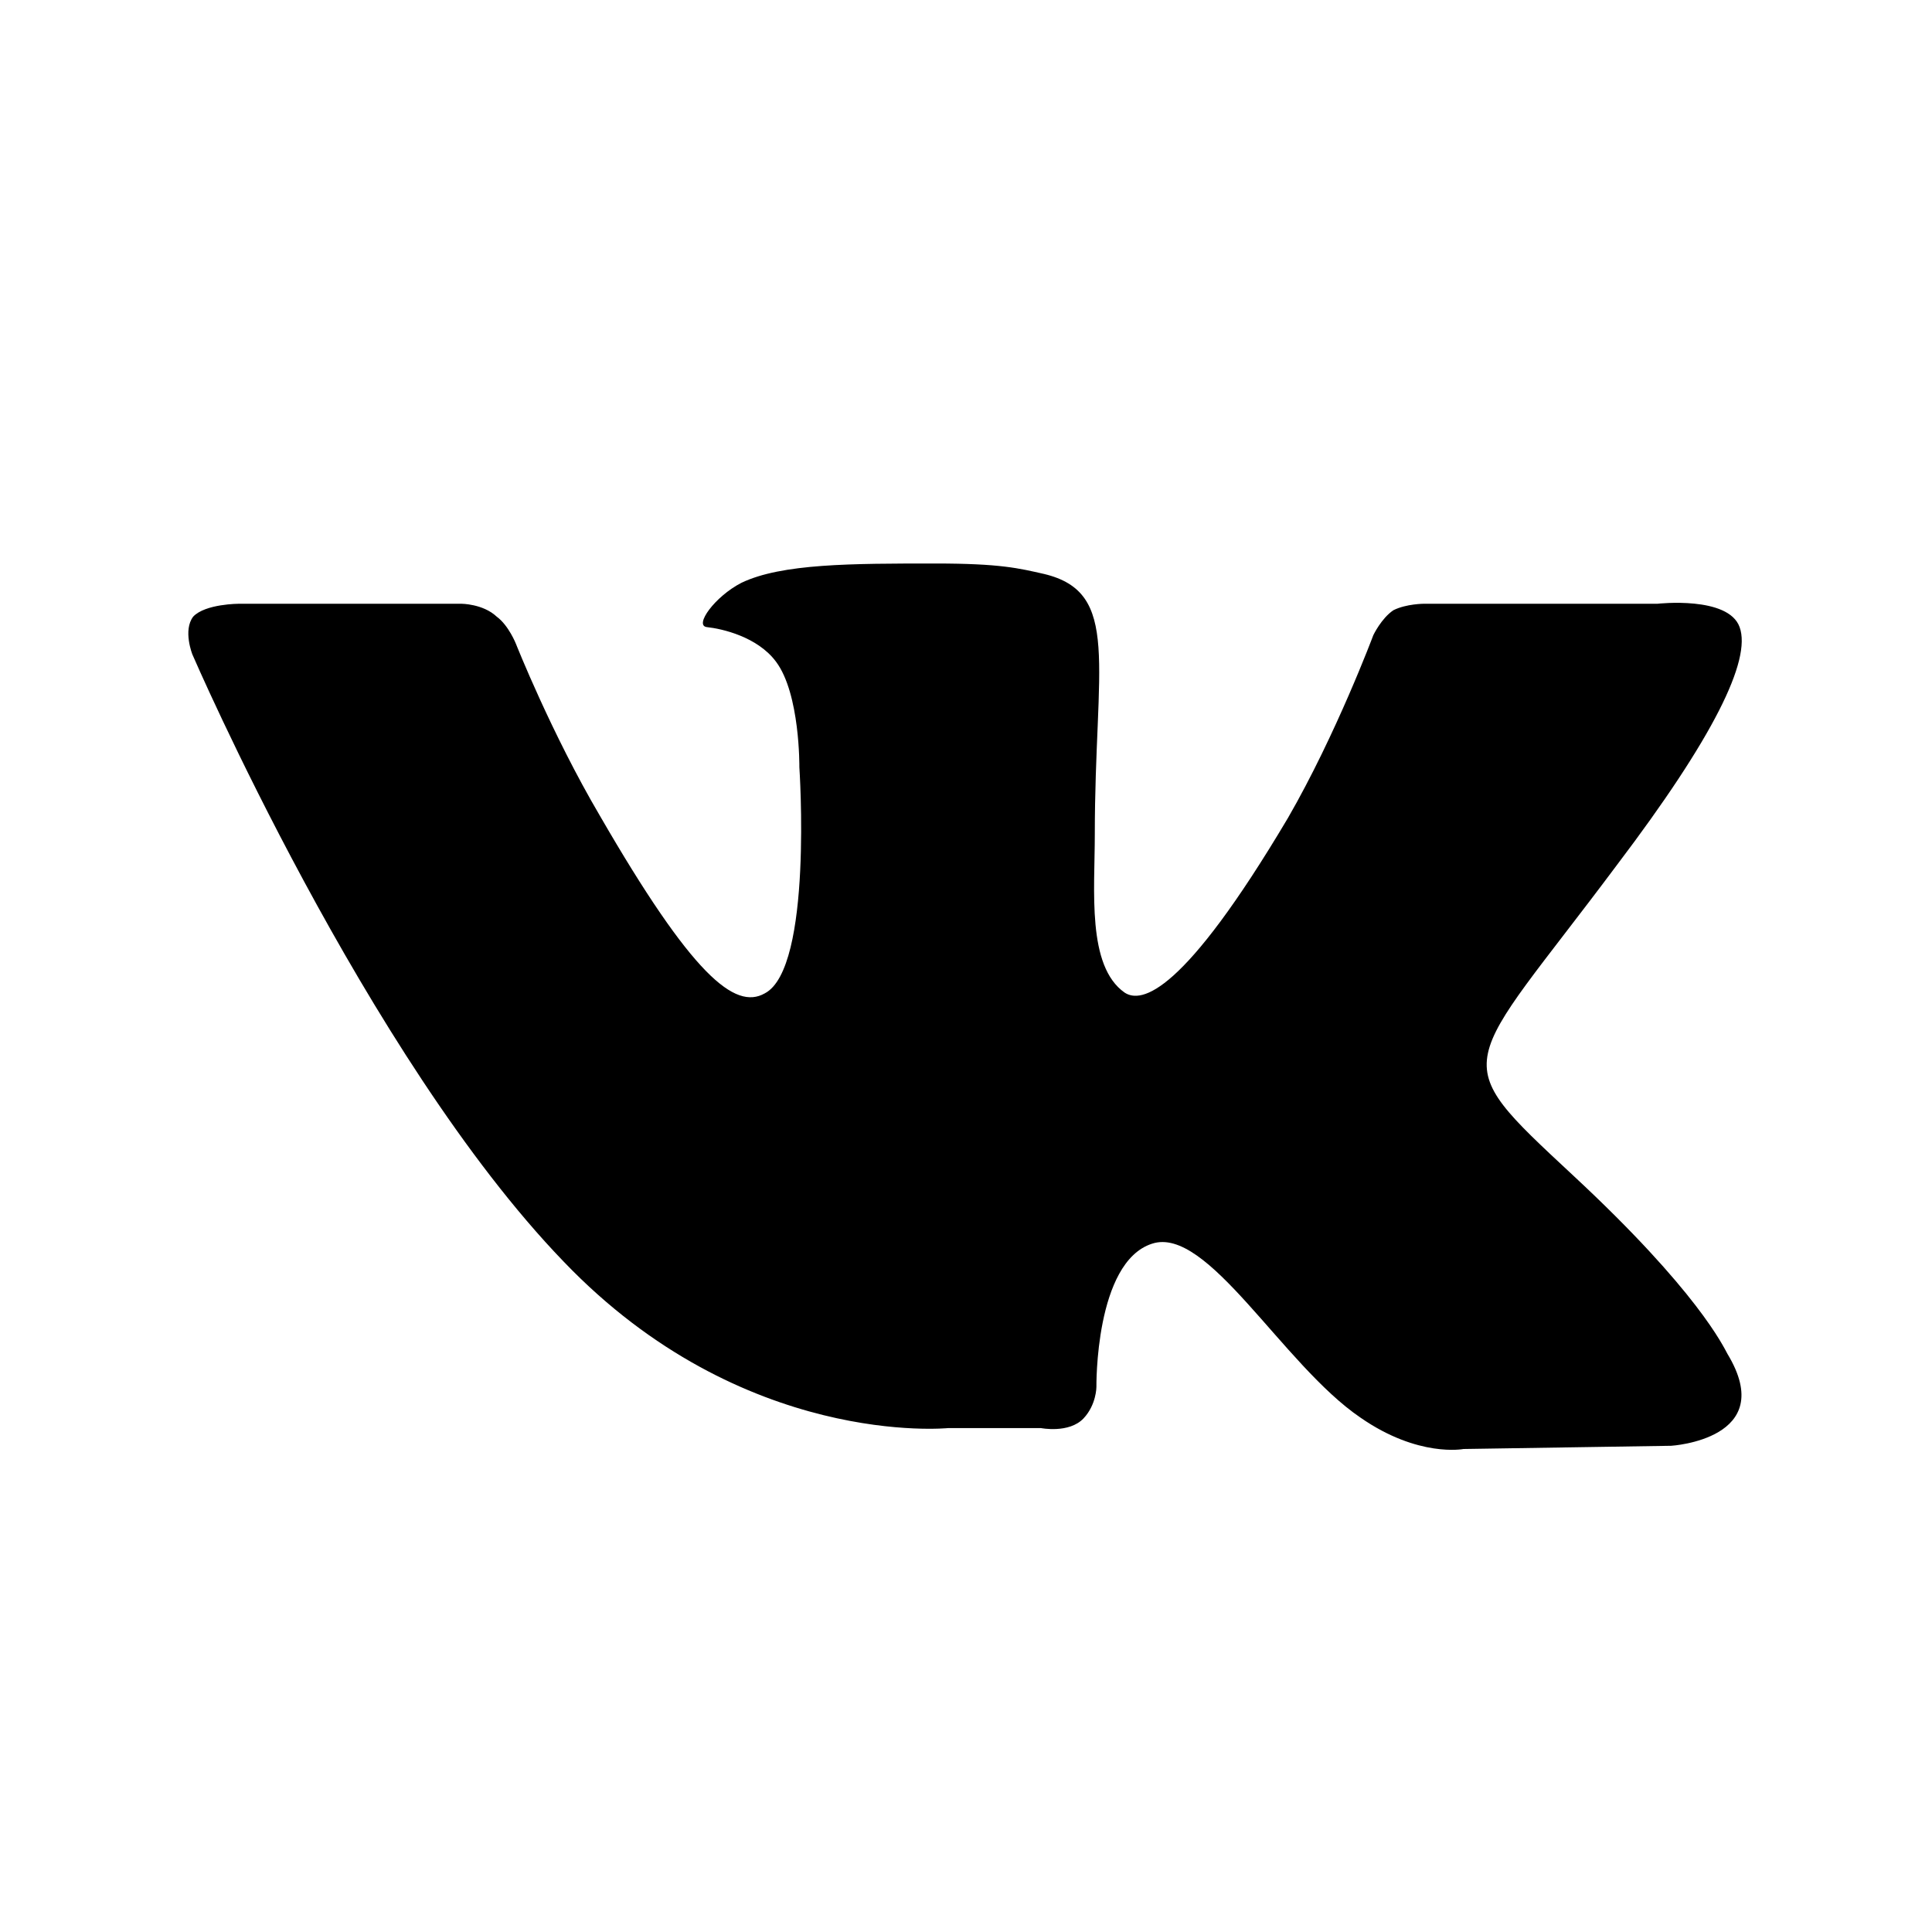
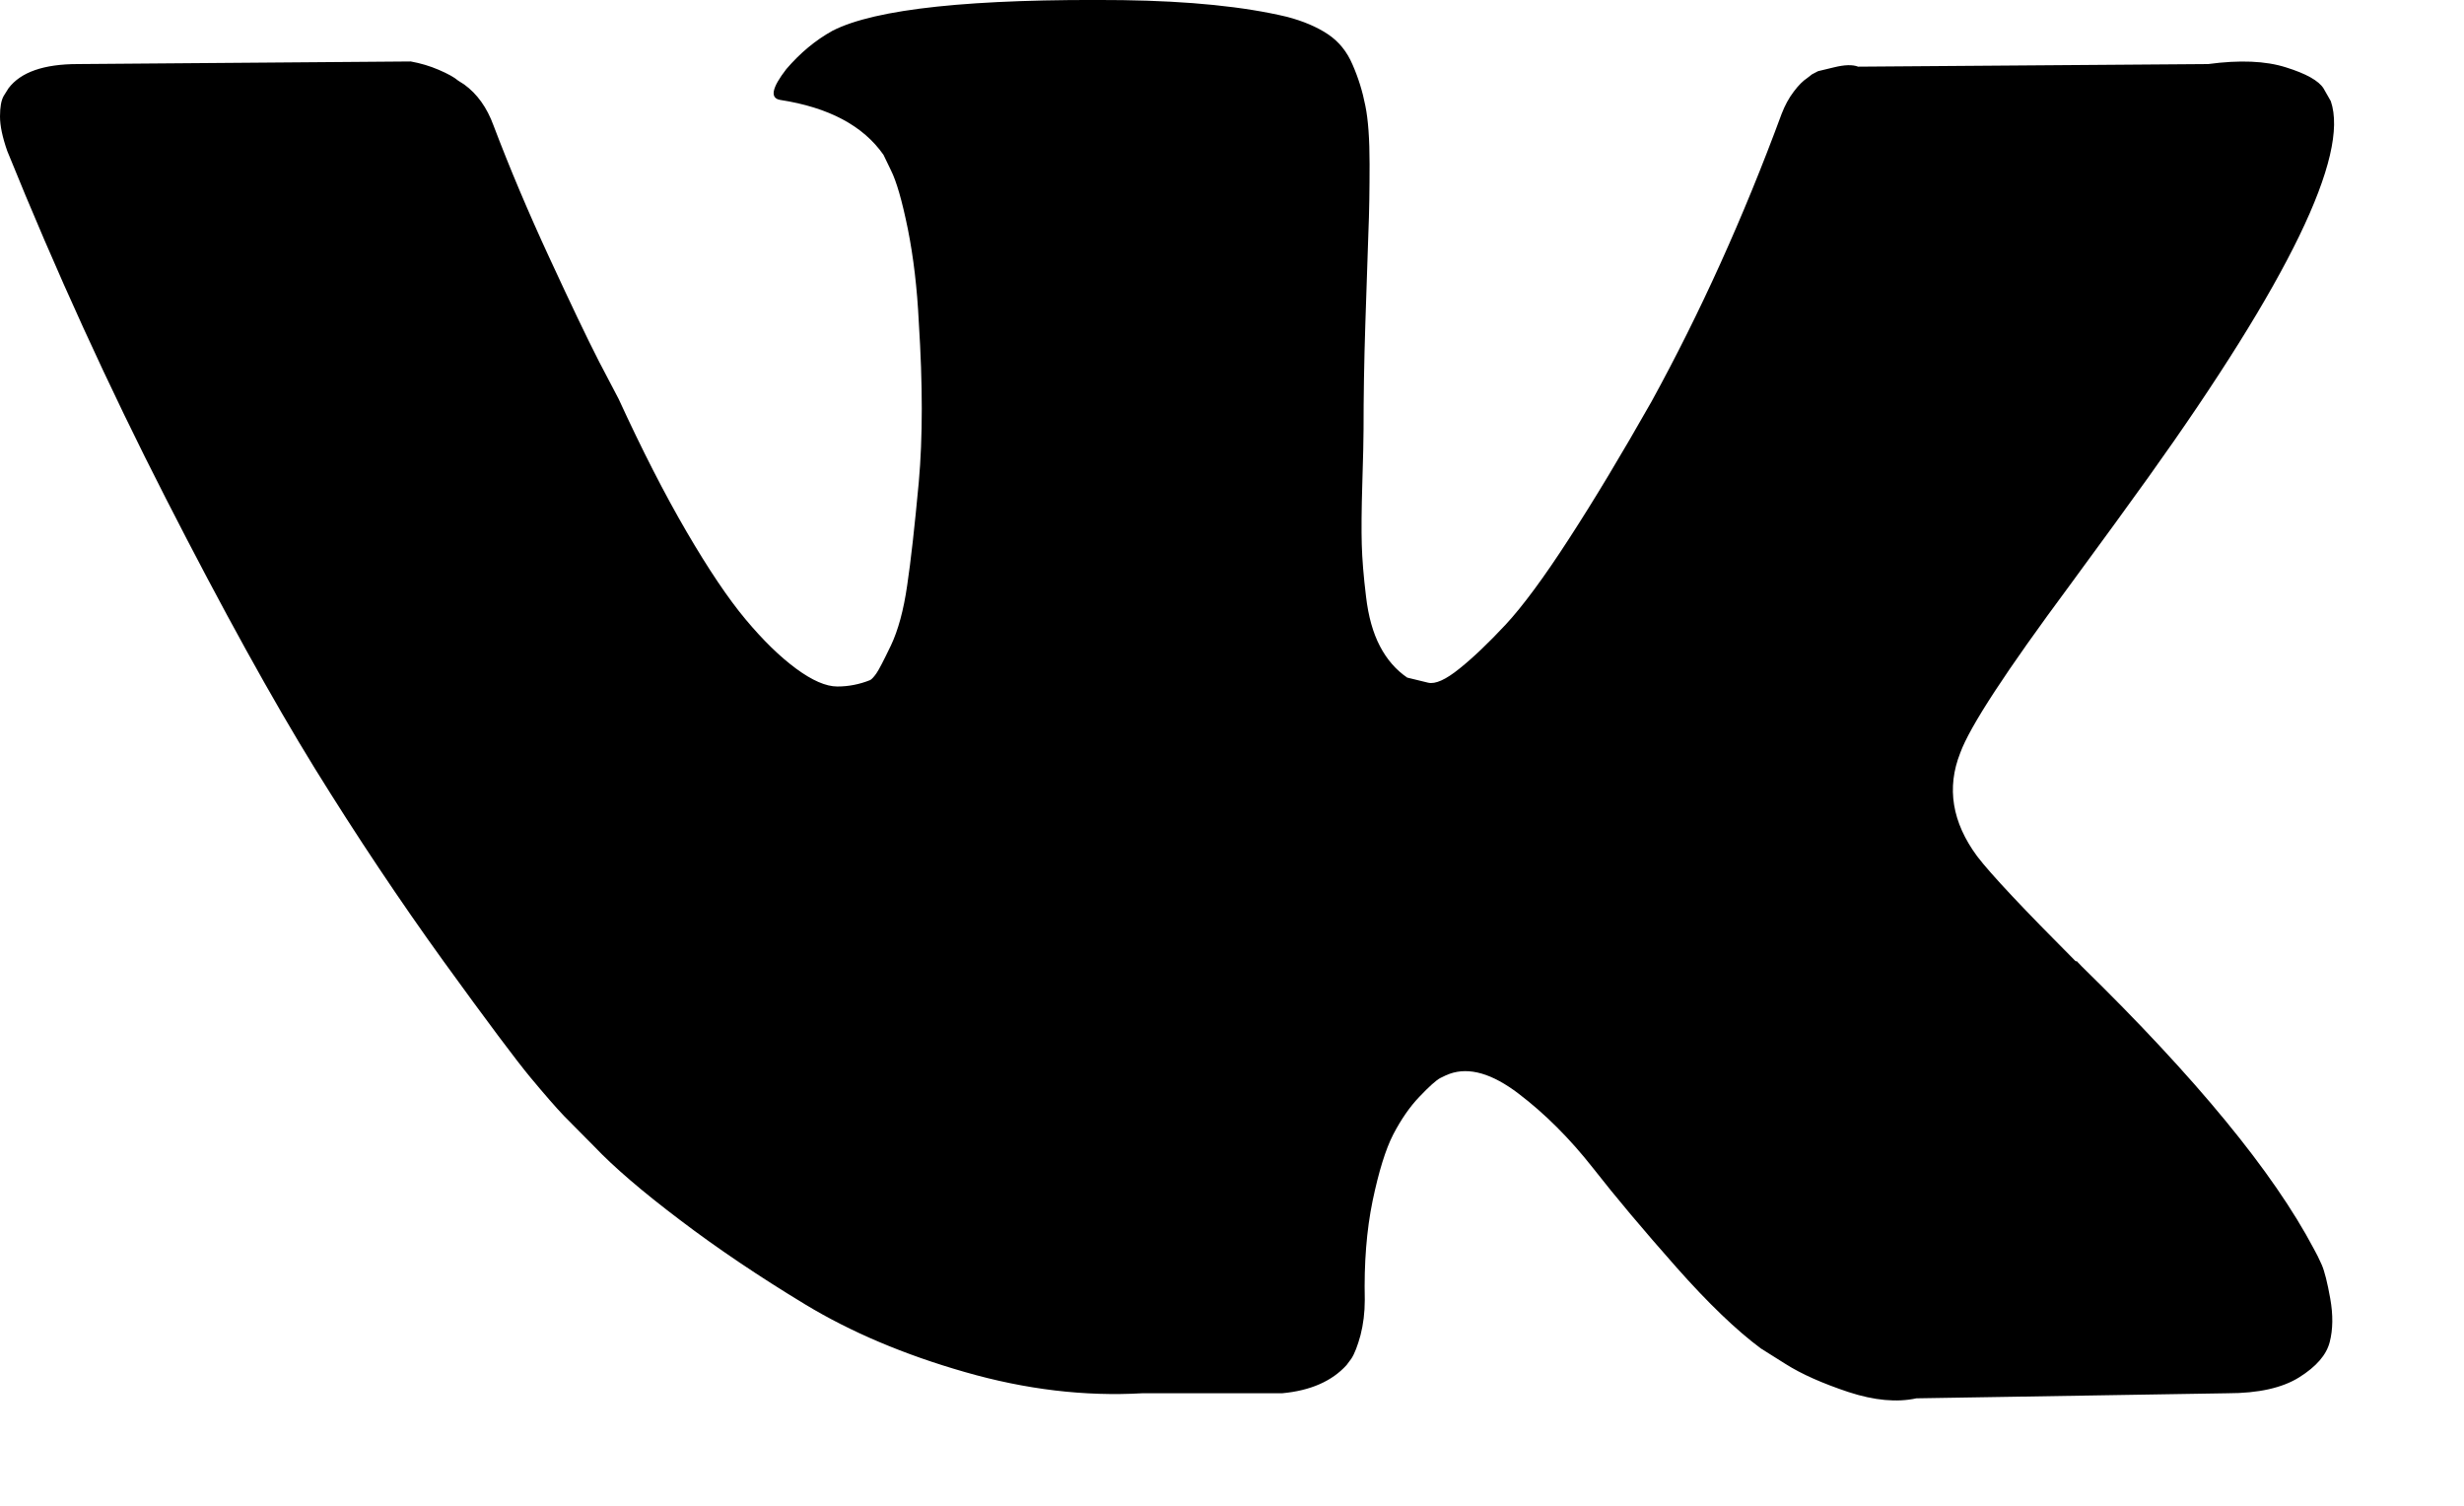
- <svg xmlns="http://www.w3.org/2000/svg" version="1.1" width="24" height="24" viewBox="0 0 24 24">
-   <path d="M19.54,14.6C21.09,16.04 21.41,16.73 21.46,16.82C22.1,17.88 20.76,17.96 20.76,17.96L18.18,18C18.18,18 17.62,18.11 16.9,17.61C15.93,16.95 15,15.22 14.31,15.45C13.6,15.68 13.62,17.23 13.62,17.23C13.62,17.23 13.62,17.45 13.46,17.62C13.28,17.81 12.93,17.74 12.93,17.74H11.78C11.78,17.74 9.23,18 7,15.67C4.55,13.13 2.39,8.13 2.39,8.13C2.39,8.13 2.27,7.83 2.4,7.66C2.55,7.5 2.97,7.5 2.97,7.5H5.73C5.73,7.5 6,7.5 6.17,7.66C6.32,7.77 6.41,8 6.41,8C6.41,8 6.85,9.11 7.45,10.13C8.6,12.12 9.13,12.55 9.5,12.34C10.1,12.03 9.93,9.53 9.93,9.53C9.93,9.53 9.94,8.62 9.64,8.22C9.41,7.91 8.97,7.81 8.78,7.79C8.62,7.77 8.88,7.41 9.21,7.24C9.71,7 10.58,7 11.62,7C12.43,7 12.66,7.06 12.97,7.13C13.93,7.36 13.6,8.25 13.6,10.37C13.6,11.06 13.5,12 13.97,12.33C14.18,12.47 14.7,12.35 16,10.16C16.6,9.12 17.06,7.89 17.06,7.89C17.06,7.89 17.16,7.68 17.31,7.58C17.47,7.5 17.69,7.5 17.69,7.5H20.59C20.59,7.5 21.47,7.4 21.61,7.79C21.76,8.2 21.28,9.17 20.09,10.74C18.15,13.34 17.93,13.1 19.54,14.6Z" />
+ <svg xmlns="http://www.w3.org/2000/svg" width="18px" height="11px" viewBox="0 0 18 11" version="1.1">
+   <path d="M16.961,9.24 C16.94,9.193 16.921,9.154 16.903,9.123 C16.607,8.562 16.042,7.875 15.207,7.059 L15.19,7.041 L15.181,7.032 L15.172,7.022 L15.163,7.022 C14.784,6.642 14.544,6.387 14.444,6.256 C14.26,6.007 14.219,5.755 14.32,5.5 C14.39,5.307 14.657,4.9 15.119,4.277 C15.361,3.947 15.554,3.683 15.696,3.484 C16.72,2.052 17.163,1.137 17.027,0.739 L16.974,0.646 C16.939,0.59 16.847,0.538 16.699,0.492 C16.551,0.445 16.362,0.437 16.131,0.468 L13.574,0.487 C13.533,0.471 13.474,0.473 13.397,0.492 C13.32,0.51 13.281,0.52 13.281,0.52 L13.237,0.543 L13.201,0.571 C13.172,0.59 13.139,0.622 13.104,0.669 C13.068,0.716 13.039,0.77 13.015,0.832 C12.737,1.586 12.42,2.286 12.065,2.933 C11.846,3.319 11.645,3.654 11.461,3.937 C11.278,4.22 11.124,4.428 11,4.562 C10.875,4.696 10.763,4.803 10.662,4.884 C10.562,4.965 10.485,5 10.432,4.987 C10.378,4.974 10.328,4.962 10.28,4.95 C10.198,4.894 10.131,4.817 10.081,4.721 C10.03,4.624 9.996,4.503 9.979,4.357 C9.961,4.21 9.951,4.084 9.948,3.979 C9.945,3.873 9.946,3.723 9.952,3.53 C9.958,3.337 9.961,3.207 9.961,3.138 C9.961,2.902 9.965,2.645 9.974,2.368 C9.983,2.091 9.99,1.872 9.996,1.71 C10.003,1.548 10.005,1.377 10.005,1.196 C10.005,1.016 9.995,0.874 9.974,0.772 C9.954,0.669 9.923,0.569 9.881,0.473 C9.84,0.376 9.779,0.302 9.699,0.249 C9.619,0.196 9.52,0.154 9.402,0.123 C9.088,0.048 8.689,0.008 8.203,0.001 C7.102,-0.011 6.395,0.064 6.081,0.225 C5.957,0.294 5.845,0.387 5.744,0.505 C5.638,0.642 5.623,0.717 5.7,0.73 C6.055,0.785 6.306,0.919 6.454,1.131 L6.508,1.243 C6.549,1.324 6.59,1.467 6.632,1.673 C6.673,1.878 6.7,2.105 6.712,2.354 C6.741,2.808 6.741,3.197 6.712,3.521 C6.682,3.845 6.654,4.097 6.627,4.277 C6.601,4.458 6.561,4.604 6.508,4.716 C6.454,4.828 6.419,4.896 6.401,4.921 C6.383,4.946 6.368,4.962 6.357,4.968 C6.28,4.999 6.2,5.015 6.117,5.015 C6.034,5.015 5.933,4.971 5.815,4.884 C5.697,4.797 5.574,4.677 5.447,4.525 C5.319,4.372 5.176,4.159 5.016,3.885 C4.856,3.611 4.691,3.288 4.519,2.914 L4.377,2.643 C4.288,2.469 4.167,2.215 4.013,1.882 C3.859,1.549 3.723,1.227 3.605,0.916 C3.557,0.785 3.486,0.686 3.391,0.617 L3.347,0.589 C3.318,0.564 3.27,0.538 3.205,0.51 C3.14,0.482 3.072,0.462 3.001,0.449 L0.568,0.468 C0.32,0.468 0.151,0.527 0.062,0.645 L0.027,0.701 C0.009,0.732 0,0.782 0,0.851 C0,0.919 0.018,1.003 0.053,1.103 C0.408,1.98 0.795,2.827 1.212,3.642 C1.629,4.458 1.992,5.114 2.299,5.612 C2.607,6.11 2.921,6.58 3.24,7.022 C3.56,7.464 3.772,7.747 3.875,7.871 C3.979,7.996 4.06,8.089 4.119,8.151 L4.341,8.375 C4.483,8.525 4.692,8.704 4.967,8.912 C5.242,9.121 5.547,9.326 5.882,9.529 C6.216,9.731 6.605,9.896 7.049,10.023 C7.493,10.151 7.925,10.202 8.345,10.178 L9.366,10.178 C9.573,10.159 9.73,10.09 9.837,9.972 L9.872,9.925 C9.896,9.888 9.918,9.83 9.939,9.753 C9.959,9.675 9.97,9.589 9.97,9.496 C9.964,9.228 9.983,8.987 10.027,8.773 C10.072,8.558 10.122,8.396 10.178,8.287 C10.235,8.178 10.298,8.086 10.369,8.012 C10.44,7.937 10.491,7.892 10.52,7.876 C10.55,7.861 10.573,7.85 10.591,7.844 C10.733,7.794 10.9,7.842 11.093,7.989 C11.285,8.135 11.466,8.315 11.635,8.53 C11.803,8.745 12.006,8.986 12.243,9.254 C12.479,9.521 12.687,9.72 12.864,9.851 L13.042,9.963 C13.16,10.038 13.314,10.106 13.503,10.169 C13.692,10.231 13.858,10.246 14,10.215 L16.273,10.178 C16.498,10.178 16.673,10.139 16.797,10.061 C16.921,9.983 16.995,9.898 17.019,9.804 C17.043,9.711 17.044,9.605 17.023,9.487 C17.002,9.369 16.981,9.286 16.961,9.24 Z" />
</svg>
